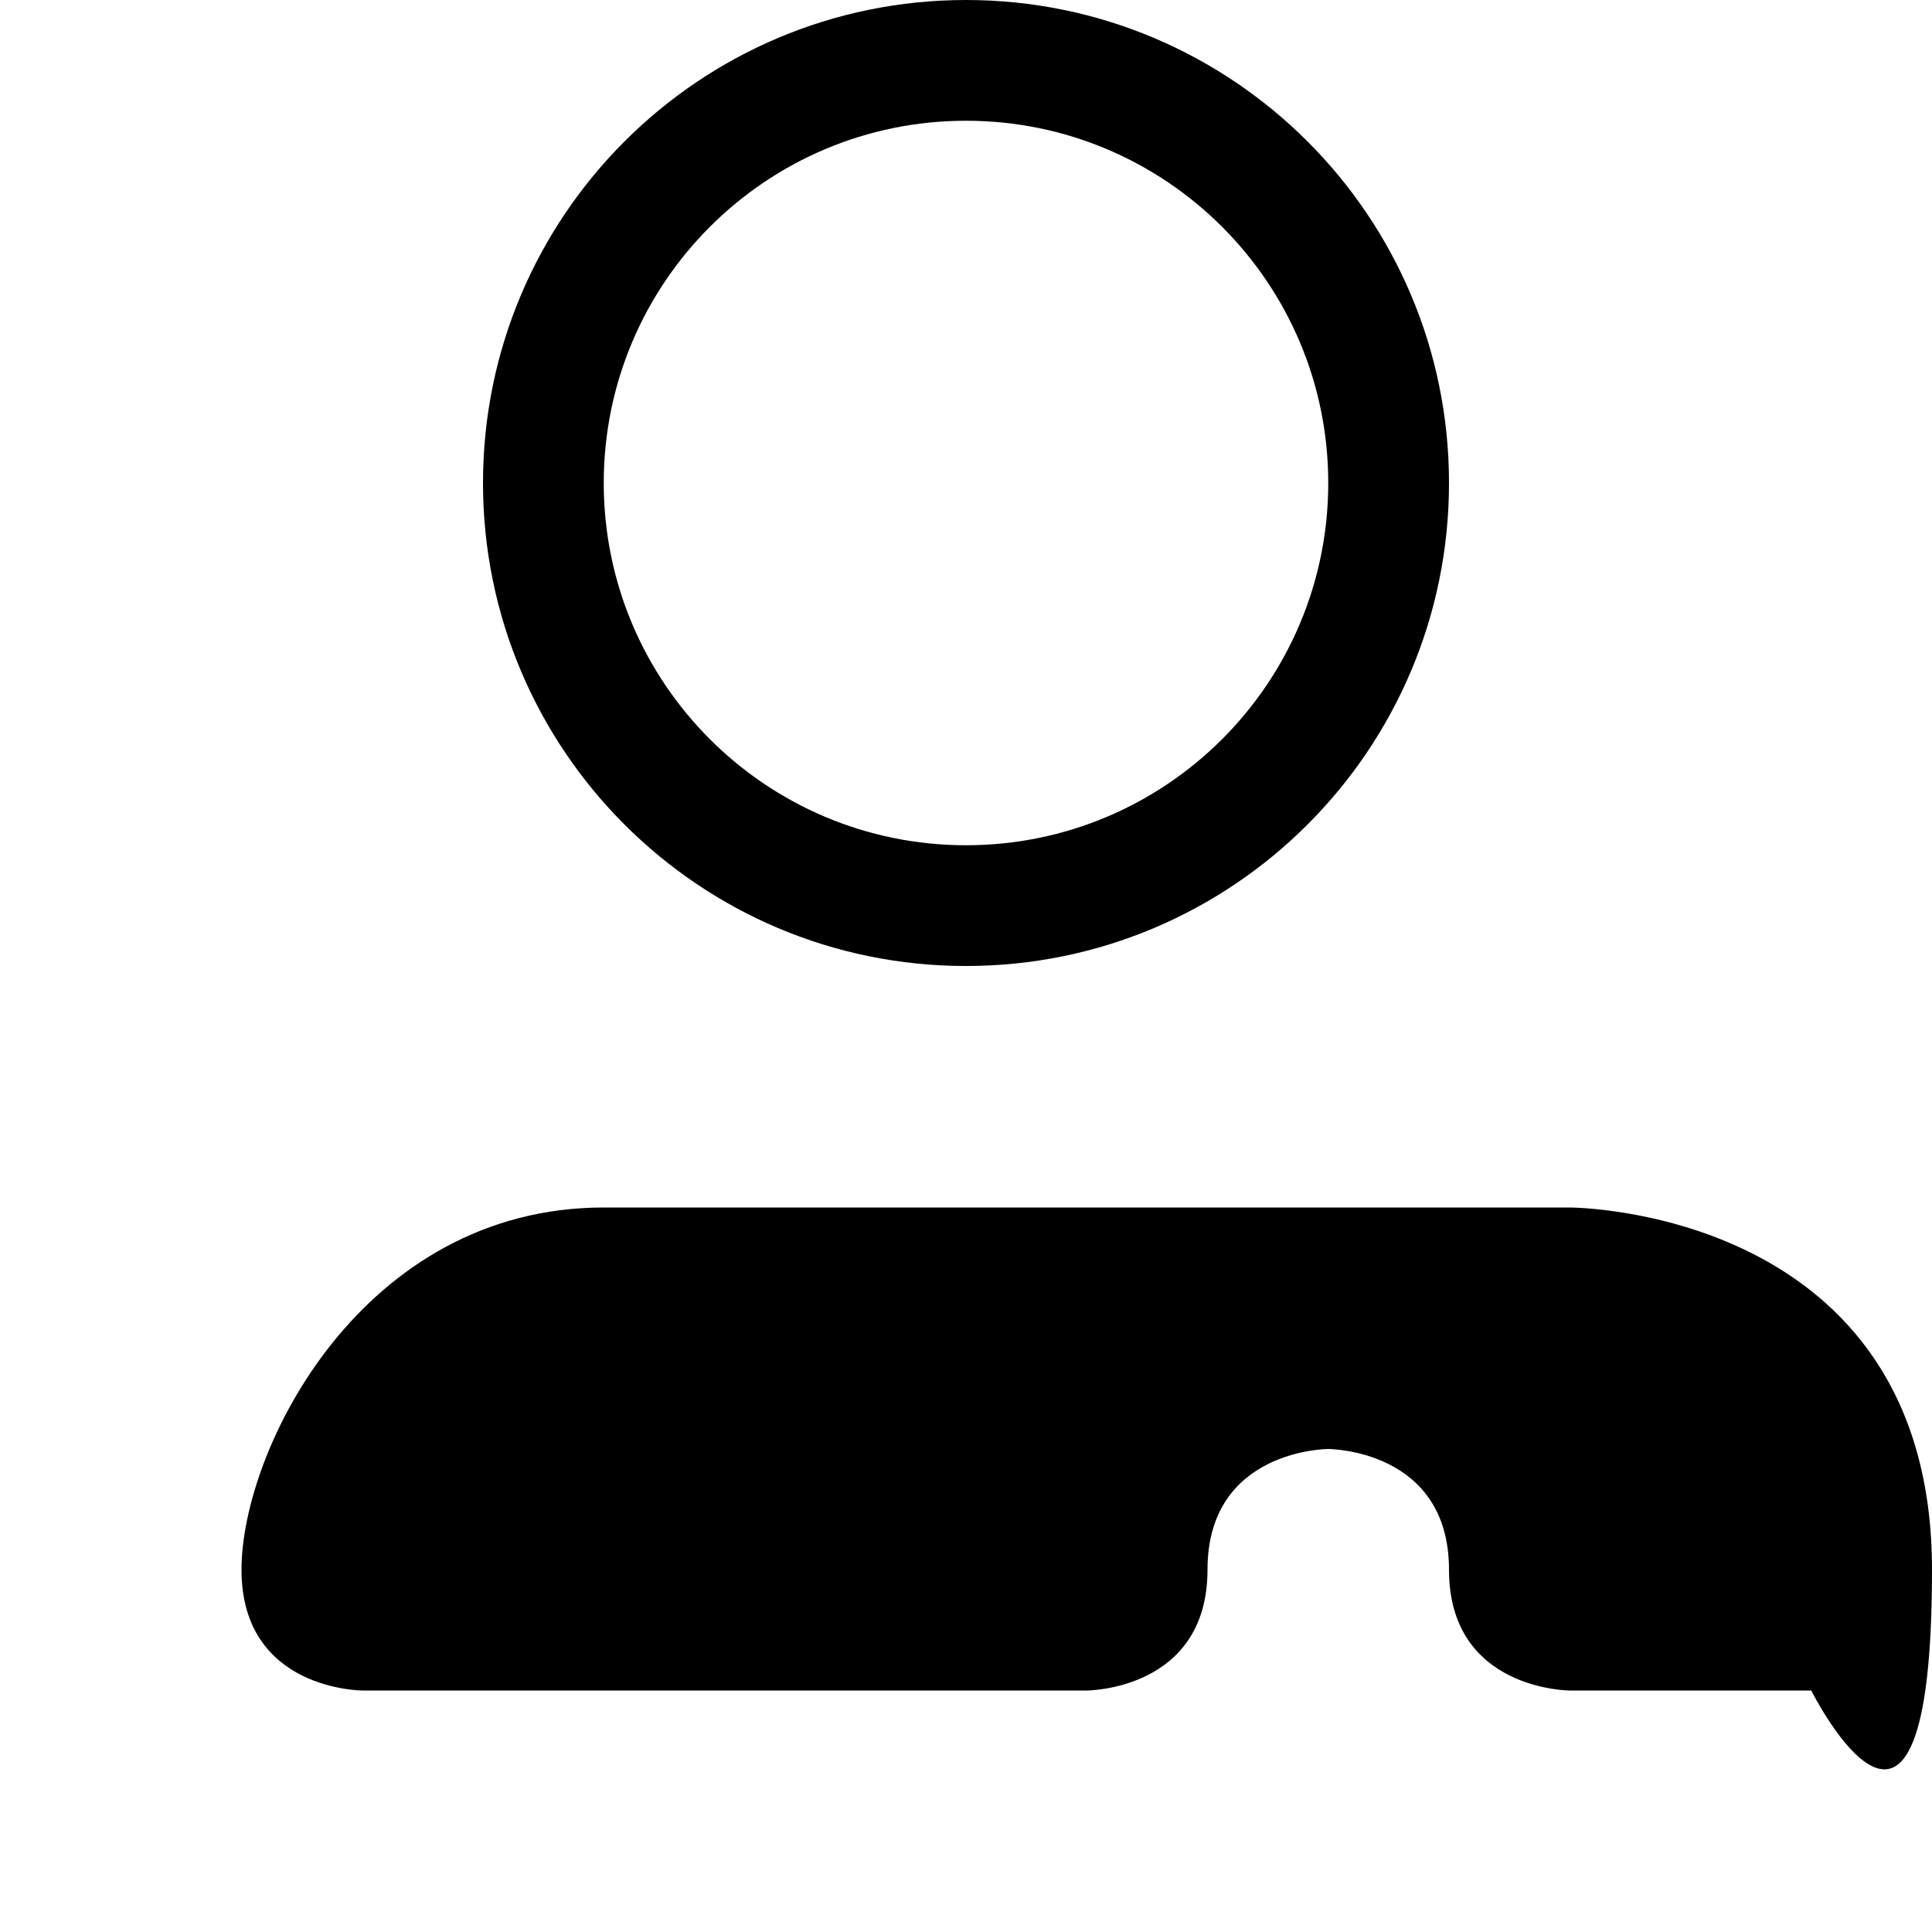
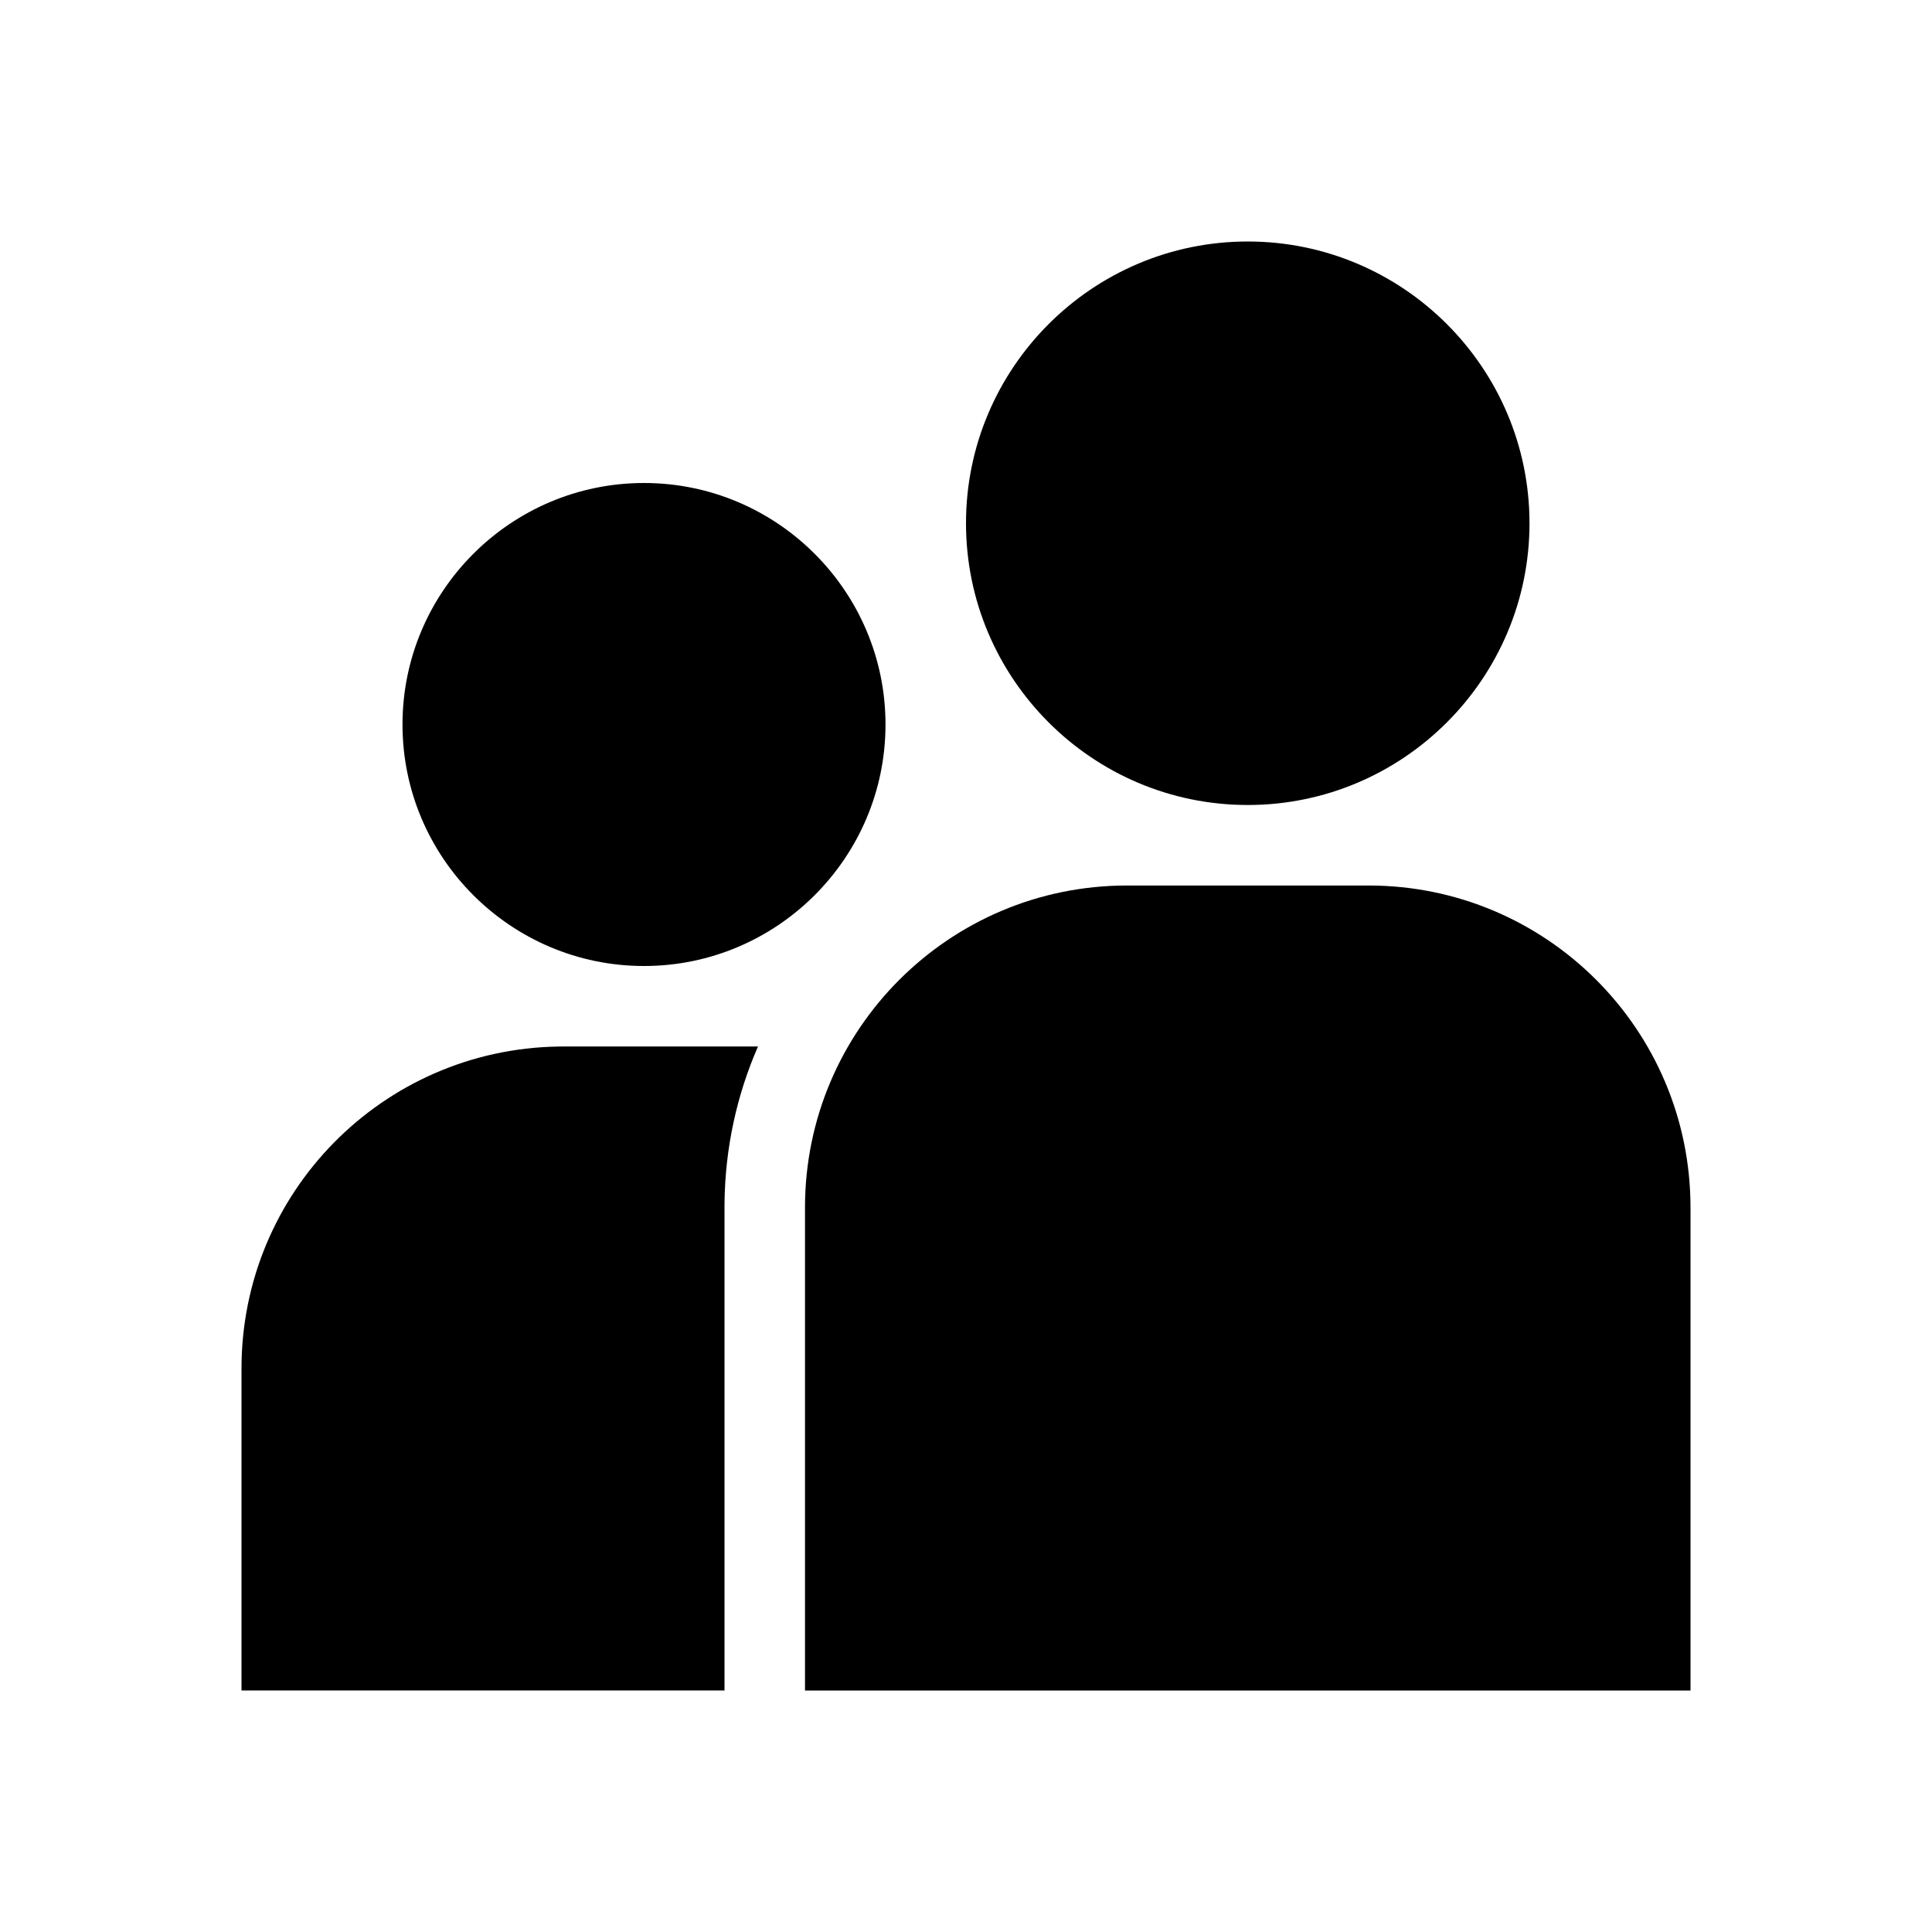
- <svg xmlns="http://www.w3.org/2000/svg" width="24" height="24" fill="currentColor" className="bi bi-person" viewBox="0 0 16 16">
-   <path d="M13 14s-1 0-1-1-1-1-1-1-1 0-1 1-1 1-1 1H3s-1 0-1-1 1-3 3-3h8s3 0 3 3-1 1-1 1z" />
-   <path d="M8 0a4 4 0 1 0 0 8 4 4 0 0 0 0-8zM8 1a3 3 0 1 1 0 6 3 3 0 0 1 0-6z" />
+ <svg xmlns="http://www.w3.org/2000/svg" width="20px" height="20px" viewBox="0 0 512 512" version="1.1">
+   <g id="Page-1" stroke="none" stroke-width="1" fill="none" fill-rule="evenodd">
+     <g id="audio-description1" fill="#000000" transform="translate(64, 64)">
+       <path d="M136.876,213.332 C131.288,226.121 128.136,240.216 128.004,255.033 L128,256 L128,383.999 L-4.26325641e-14,384 L-4.26325641e-14,298.667 C-4.26325641e-14,251.991 37.427,214.098 83.922,213.345 L85.333,213.333 L136.876,213.332 Z M298.667,170.667 C345.795,170.667 384,208.872 384,256 L384,384 L149.333,384 L149.333,256 C149.333,208.872 187.538,170.667 234.667,170.667 L298.667,170.667 Z M106.667,64 C141.952,64 170.667,92.715 170.667,128 C170.667,163.285 141.952,192 106.667,192 C71.381,192 42.667,163.285 42.667,128 C42.667,92.715 71.381,64 106.667,64 Z M266.667,1.42108547e-14 C307.84,1.42108547e-14 341.333,33.493 341.333,74.667 C341.333,115.84 307.84,149.333 266.667,149.333 C225.493,149.333 192,115.84 192,74.667 C192,33.493 225.493,1.42108547e-14 266.667,1.42108547e-14 Z" id="Mask">
+ 
+ </path>
+     </g>
+   </g>
</svg>
